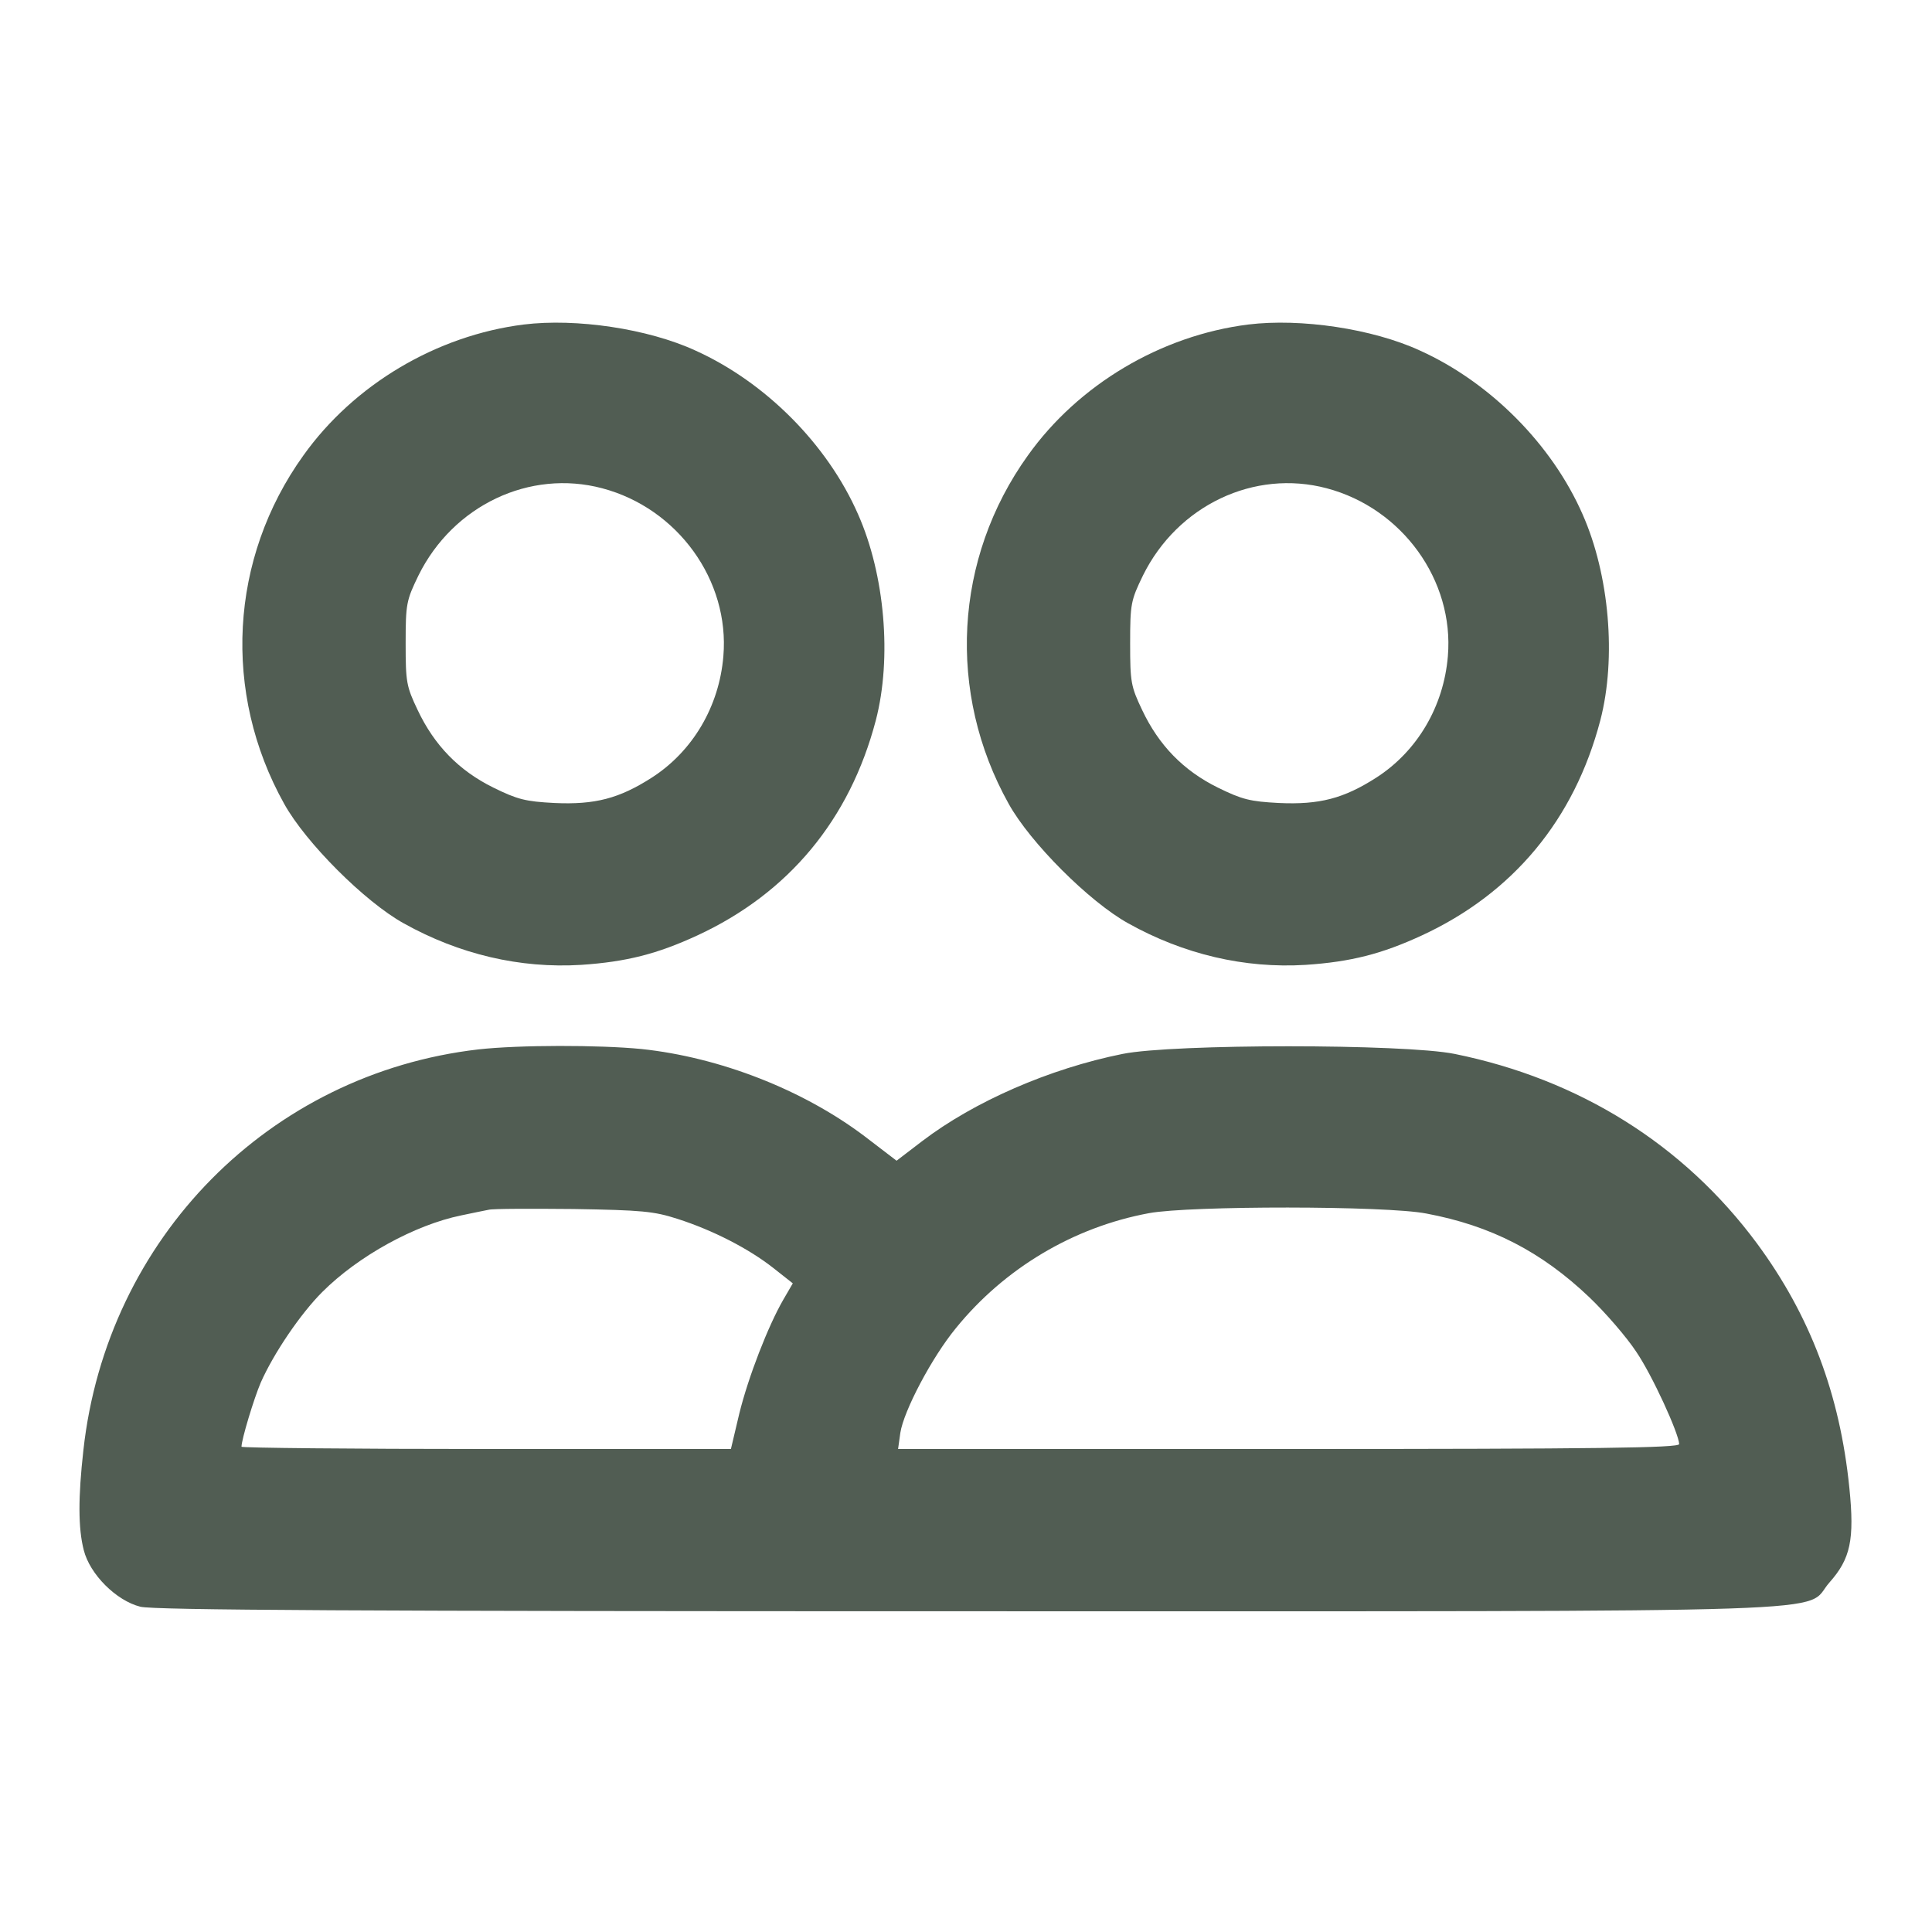
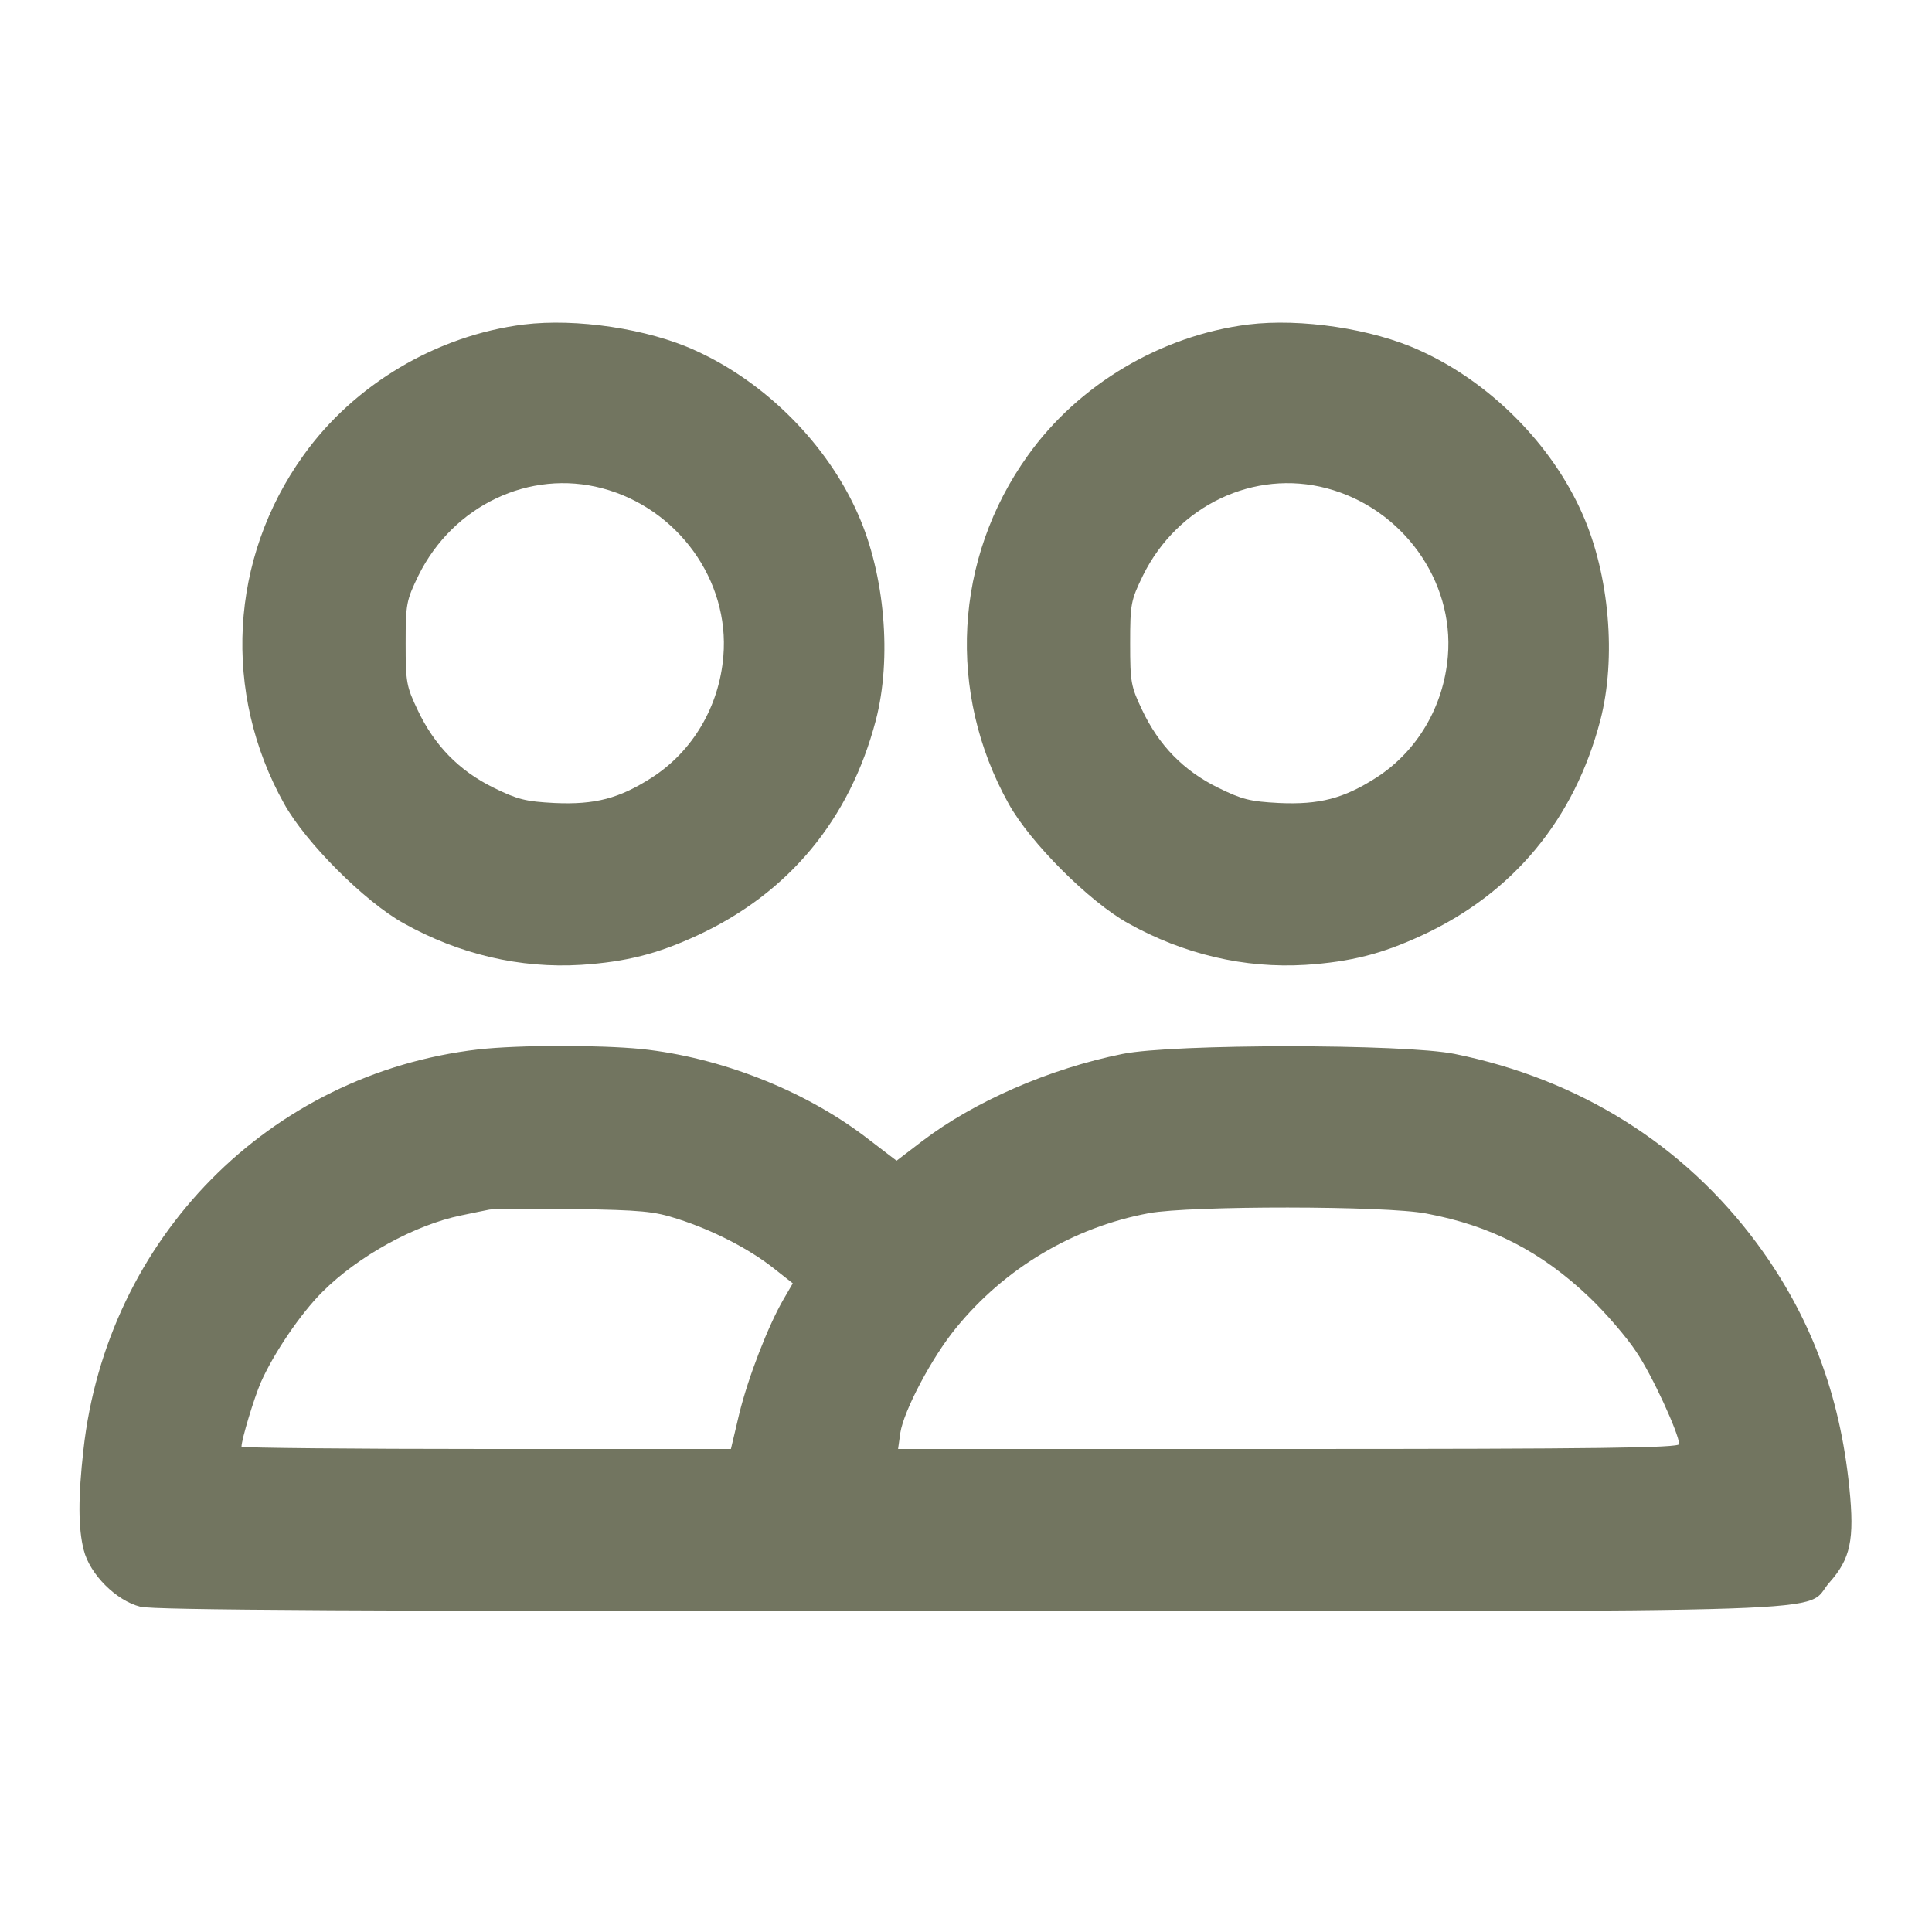
<svg xmlns="http://www.w3.org/2000/svg" version="1.0" width="512pt" height="512pt" viewBox="0 0 512 512" preserveAspectRatio="xMidYMid meet">
-   <g transform="translate(0,512) scale(0.1,-0.1)" fill="#515d53" stroke="none">
+   <g transform="translate(0,512) scale(0.1,-0.1)" fill="#727560" stroke="none">
    <path d="M1388 4260 c-231 -29 -450 -159 -584 -347 -196 -273 -215 -629 -51 -923 57 -103 214 -260 317 -317 147 -82 308 -120 470 -110 120 8 202 29 308 78 242 112 404 307 473 570 43 165 24 386 -47 546 -81 185 -245 350 -431 434 -126 58 -316 86 -455 69z m208 -434 c200 -53 338 -244 321 -445 -11 -133 -81 -252 -190 -322 -86 -55 -150 -72 -258 -67 -76 4 -97 9 -162 41 -91 45 -156 112 -200 205 -30 63 -32 74 -32 177 0 105 2 114 34 180 92 186 295 282 487 231z" />
    <path d="M3308 4260 c-231 -29 -450 -159 -584 -347 -196 -273 -215 -629 -51 -923 57 -103 214 -260 317 -317 147 -82 308 -120 470 -110 120 8 202 29 308 78 242 112 404 307 473 570 43 165 24 386 -47 546 -81 185 -245 350 -431 434 -126 58 -316 86 -455 69z m208 -434 c200 -53 338 -244 321 -445 -11 -133 -81 -252 -190 -322 -86 -55 -150 -72 -258 -67 -76 4 -97 9 -162 41 -91 45 -156 112 -200 205 -30 63 -32 74 -32 177 0 105 2 114 34 180 92 186 295 282 487 231z" />
    <path d="M1268 2339 c-554 -64 -985 -500 -1047 -1062 -14 -125 -14 -207 1 -265 16 -64 86 -134 150 -150 35 -9 582 -12 2191 -12 2410 0 2213 -6 2285 76 56 63 67 113 53 251 -25 248 -104 457 -245 648 -194 262 -471 435 -801 502 -133 27 -747 27 -880 0 -194 -39 -393 -126 -531 -231 l-68 -52 -85 65 c-163 123 -383 209 -591 231 -112 11 -324 11 -432 -1z m527 -449 c94 -30 189 -79 254 -130 l52 -41 -25 -43 c-40 -69 -93 -205 -117 -303 l-22 -93 -649 0 c-356 0 -648 3 -648 6 0 19 33 128 51 170 34 77 105 182 163 240 96 96 246 178 368 203 29 6 62 13 73 15 11 3 112 3 225 2 181 -3 213 -6 275 -26z m1985 14 c171 -32 305 -101 432 -222 43 -41 99 -106 124 -144 43 -63 113 -217 114 -245 0 -10 -214 -13 -1035 -13 l-1035 0 6 43 c9 58 83 199 147 277 129 159 312 268 512 305 108 20 628 20 735 -1z" />
  </g>
</svg>
